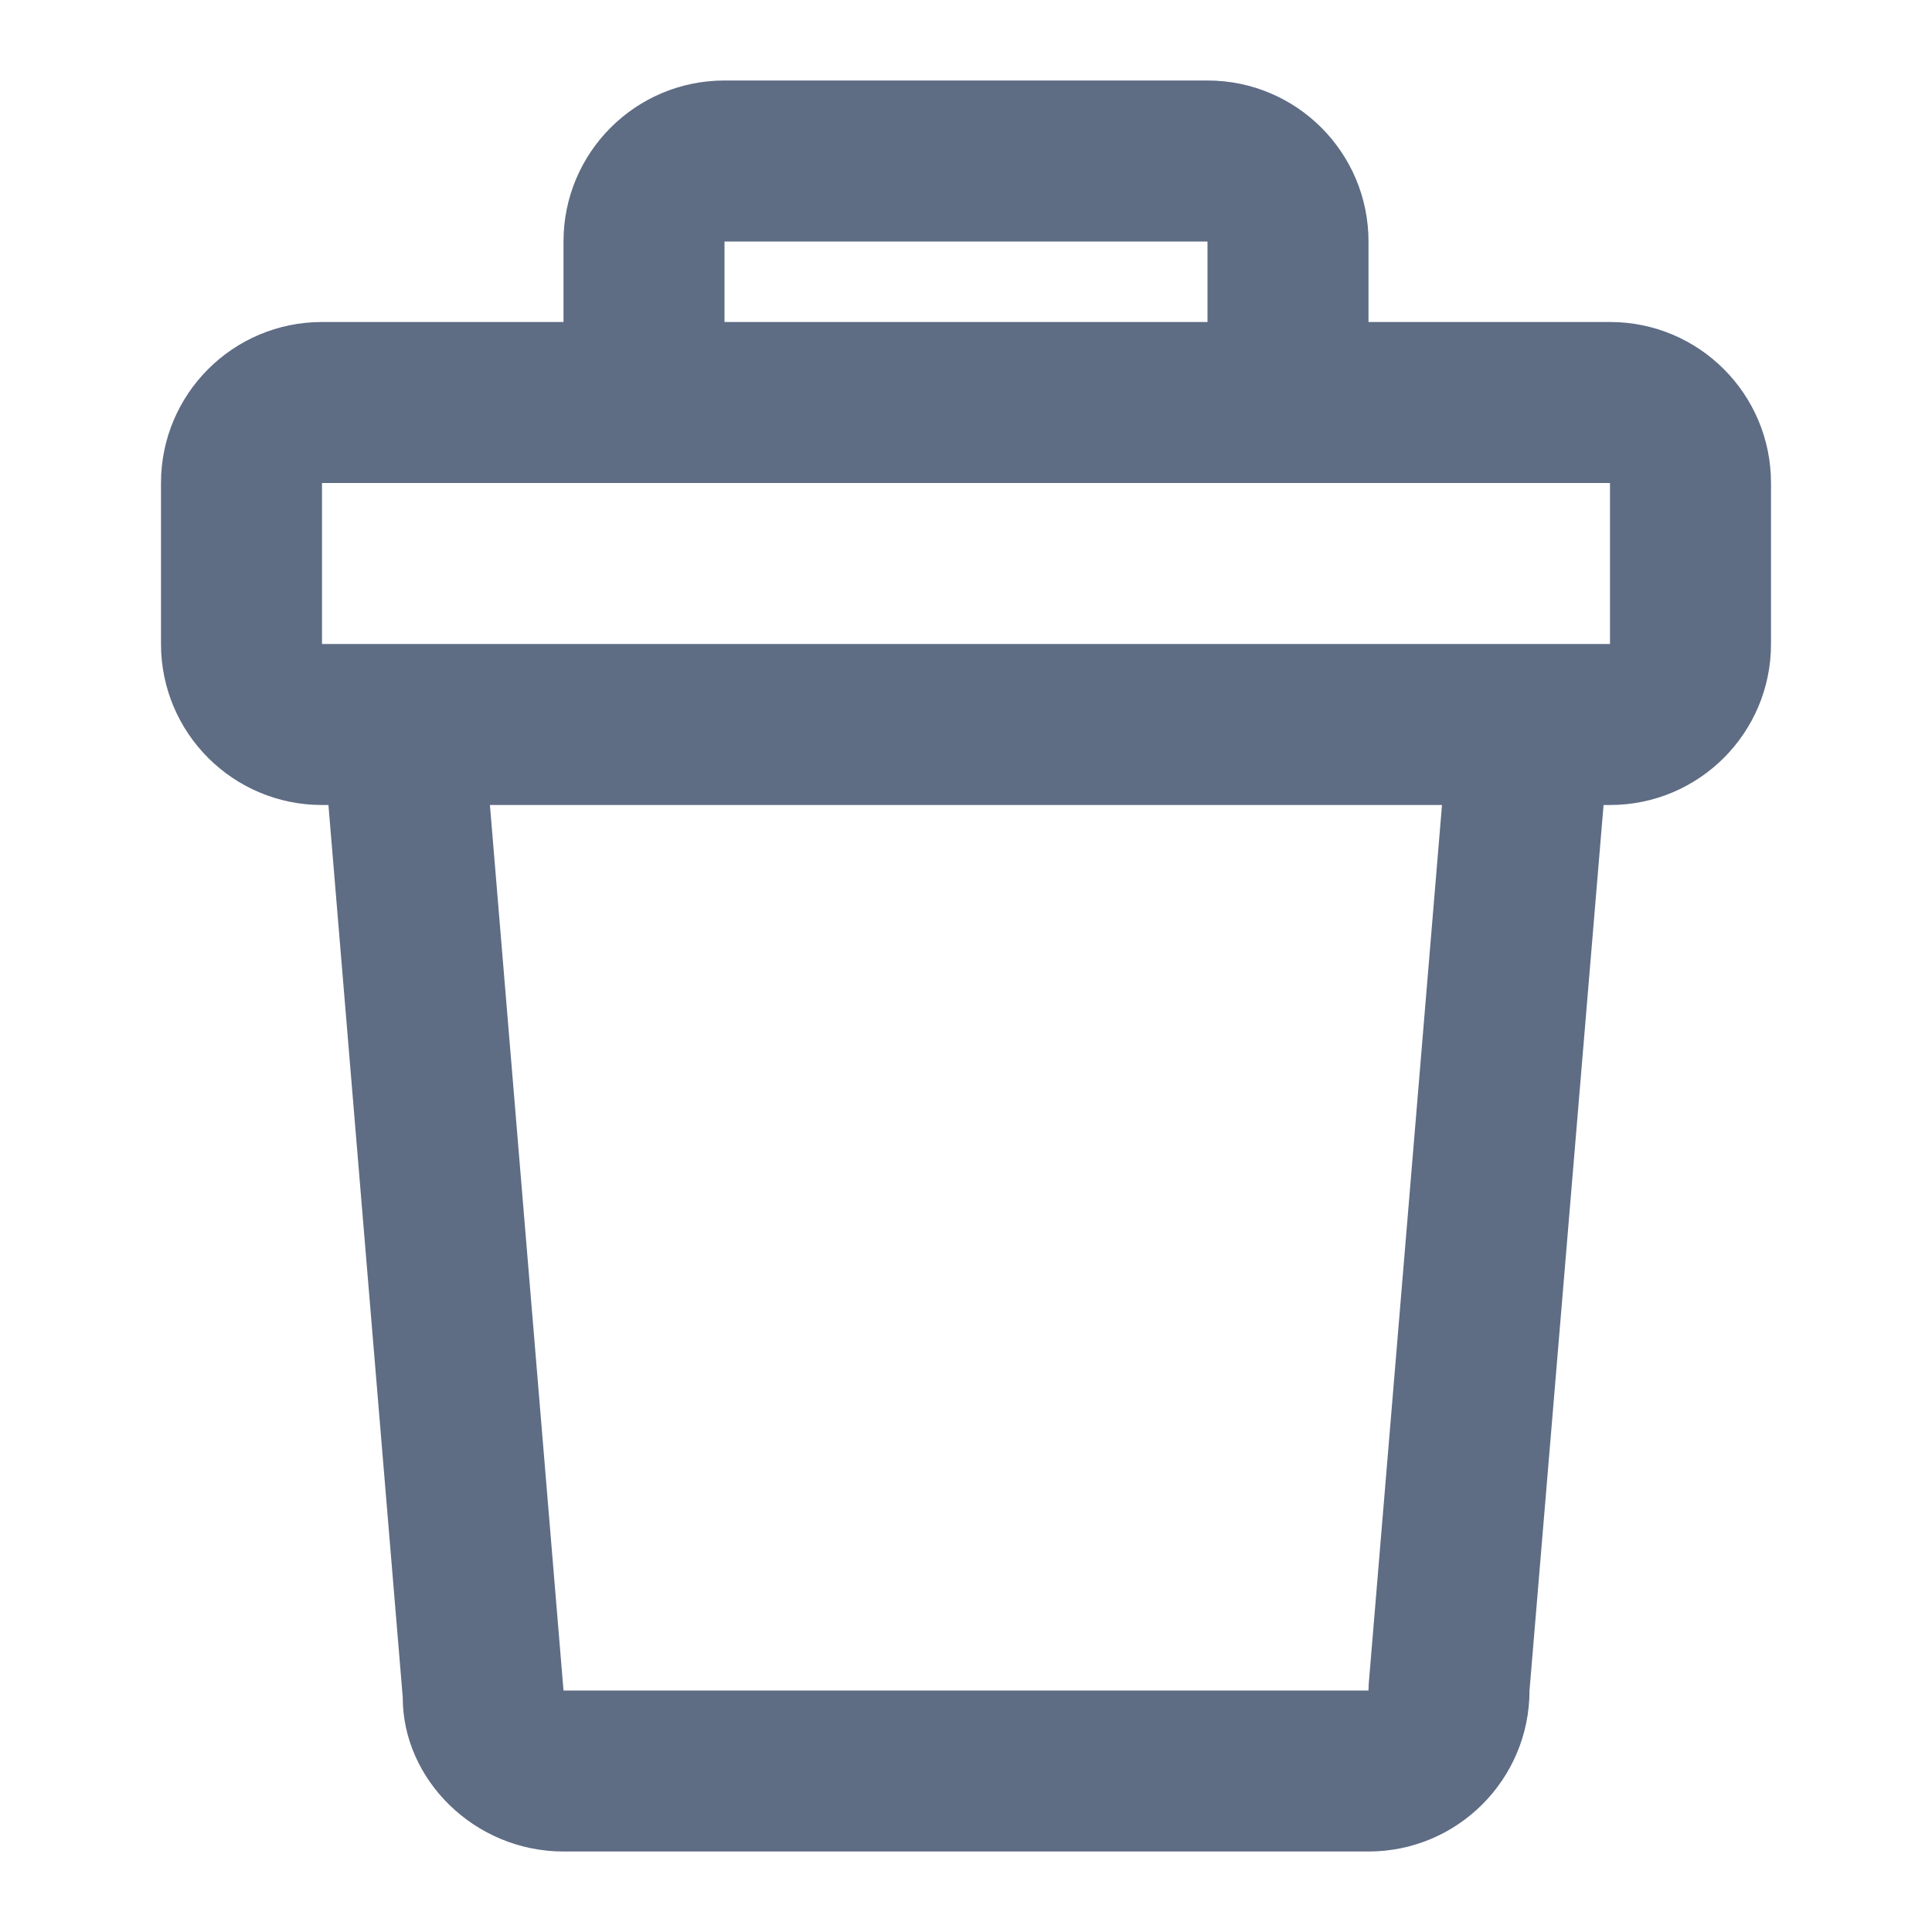
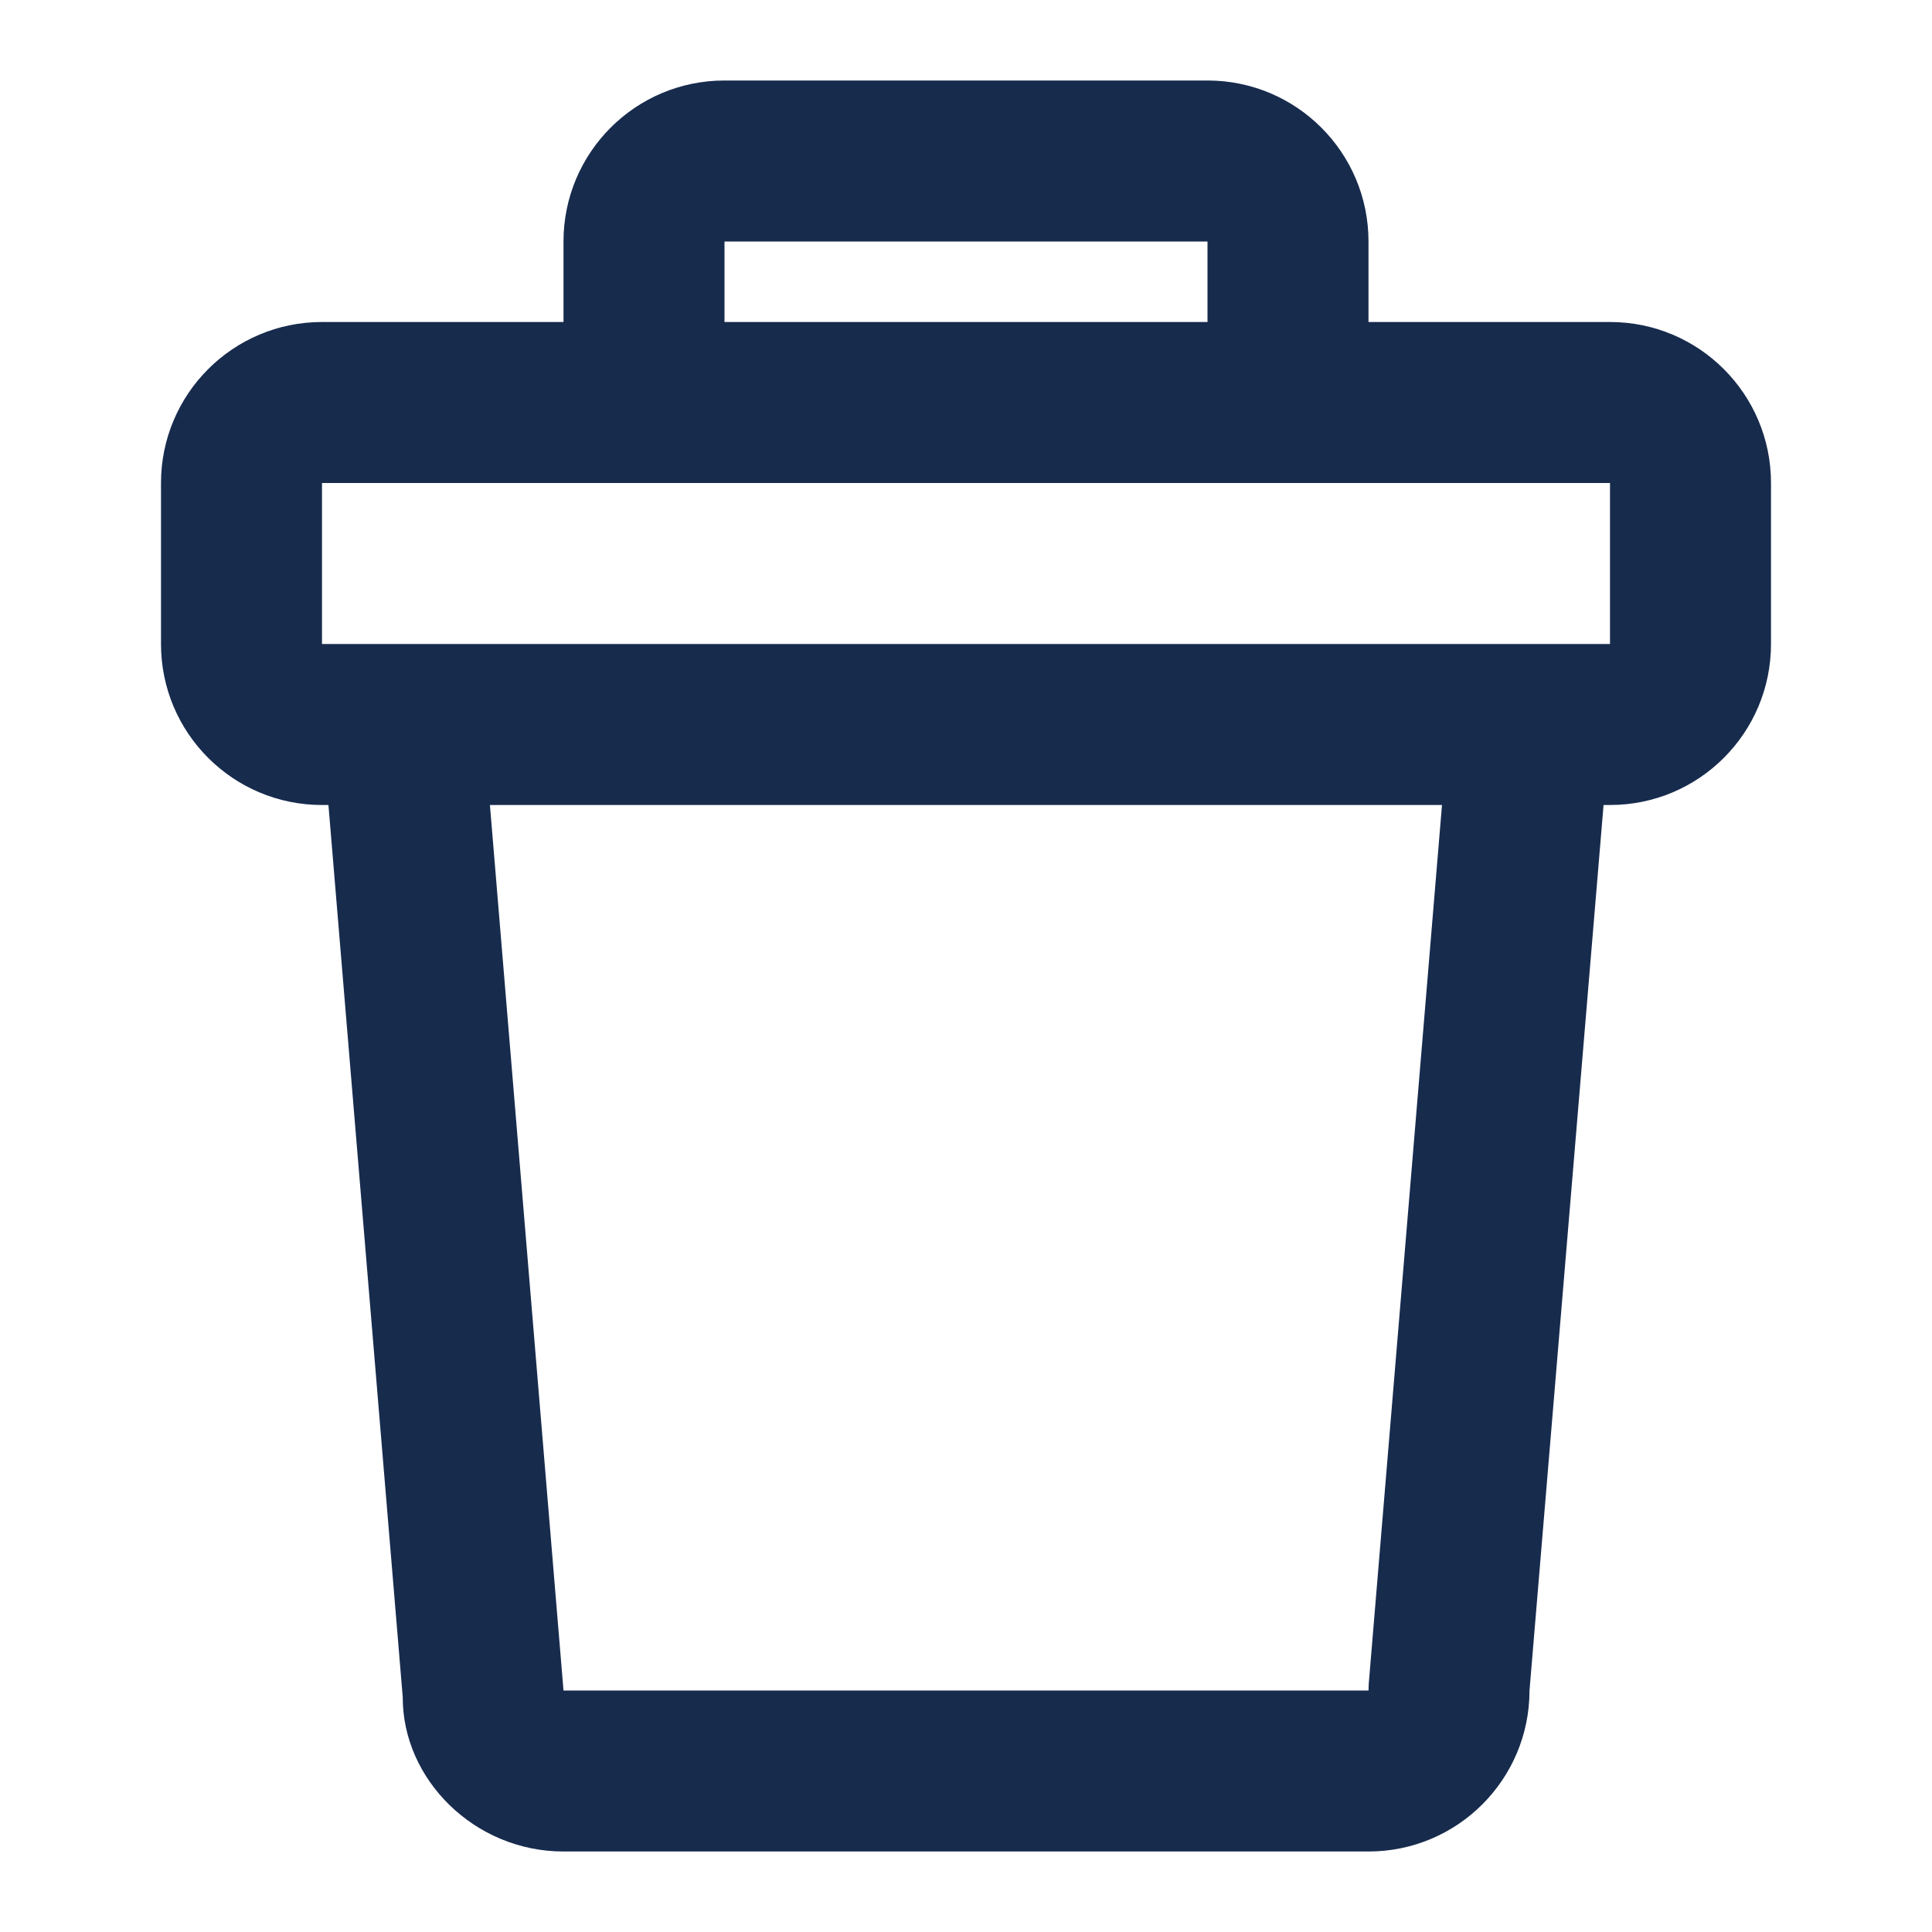
- <svg xmlns="http://www.w3.org/2000/svg" width="24px" height="24px" viewBox="0 0 24 24" fill="#5e6c84">
+ <svg xmlns="http://www.w3.org/2000/svg" width="24px" height="24px" viewBox="0 0 24 24" fill="#172b4d">
  <path fill-rule="evenodd" d="M7,4 L7,3 C7,1.895 7.895,1 9,1 L15,1 C16.105,1 17,1.895 17,3 L17,4 L20,4 C21.105,4 22,4.895 22,6 L22,8 C22,9.105 21.105,10 20,10 L19.92,10 L19,21 C19,22.105 18.105,23 17,23 L7,23 C5.895,23 5,22.105 5.003,21.083 L4.08,10 L4,10 C2.895,10 2,9.105 2,8 L2,6 C2,4.895 2.895,4 4,4 L7,4 Z M7,6 L4,6 L4,8 L20,8 L20,6 L17,6 L7,6 Z M6.086,10 L7,21 L17,21 L17.003,20.917 L17.913,10 L6.086,10 Z M15,4 L15,3 L9,3 L9,4 L15,4 Z" />
</svg>
